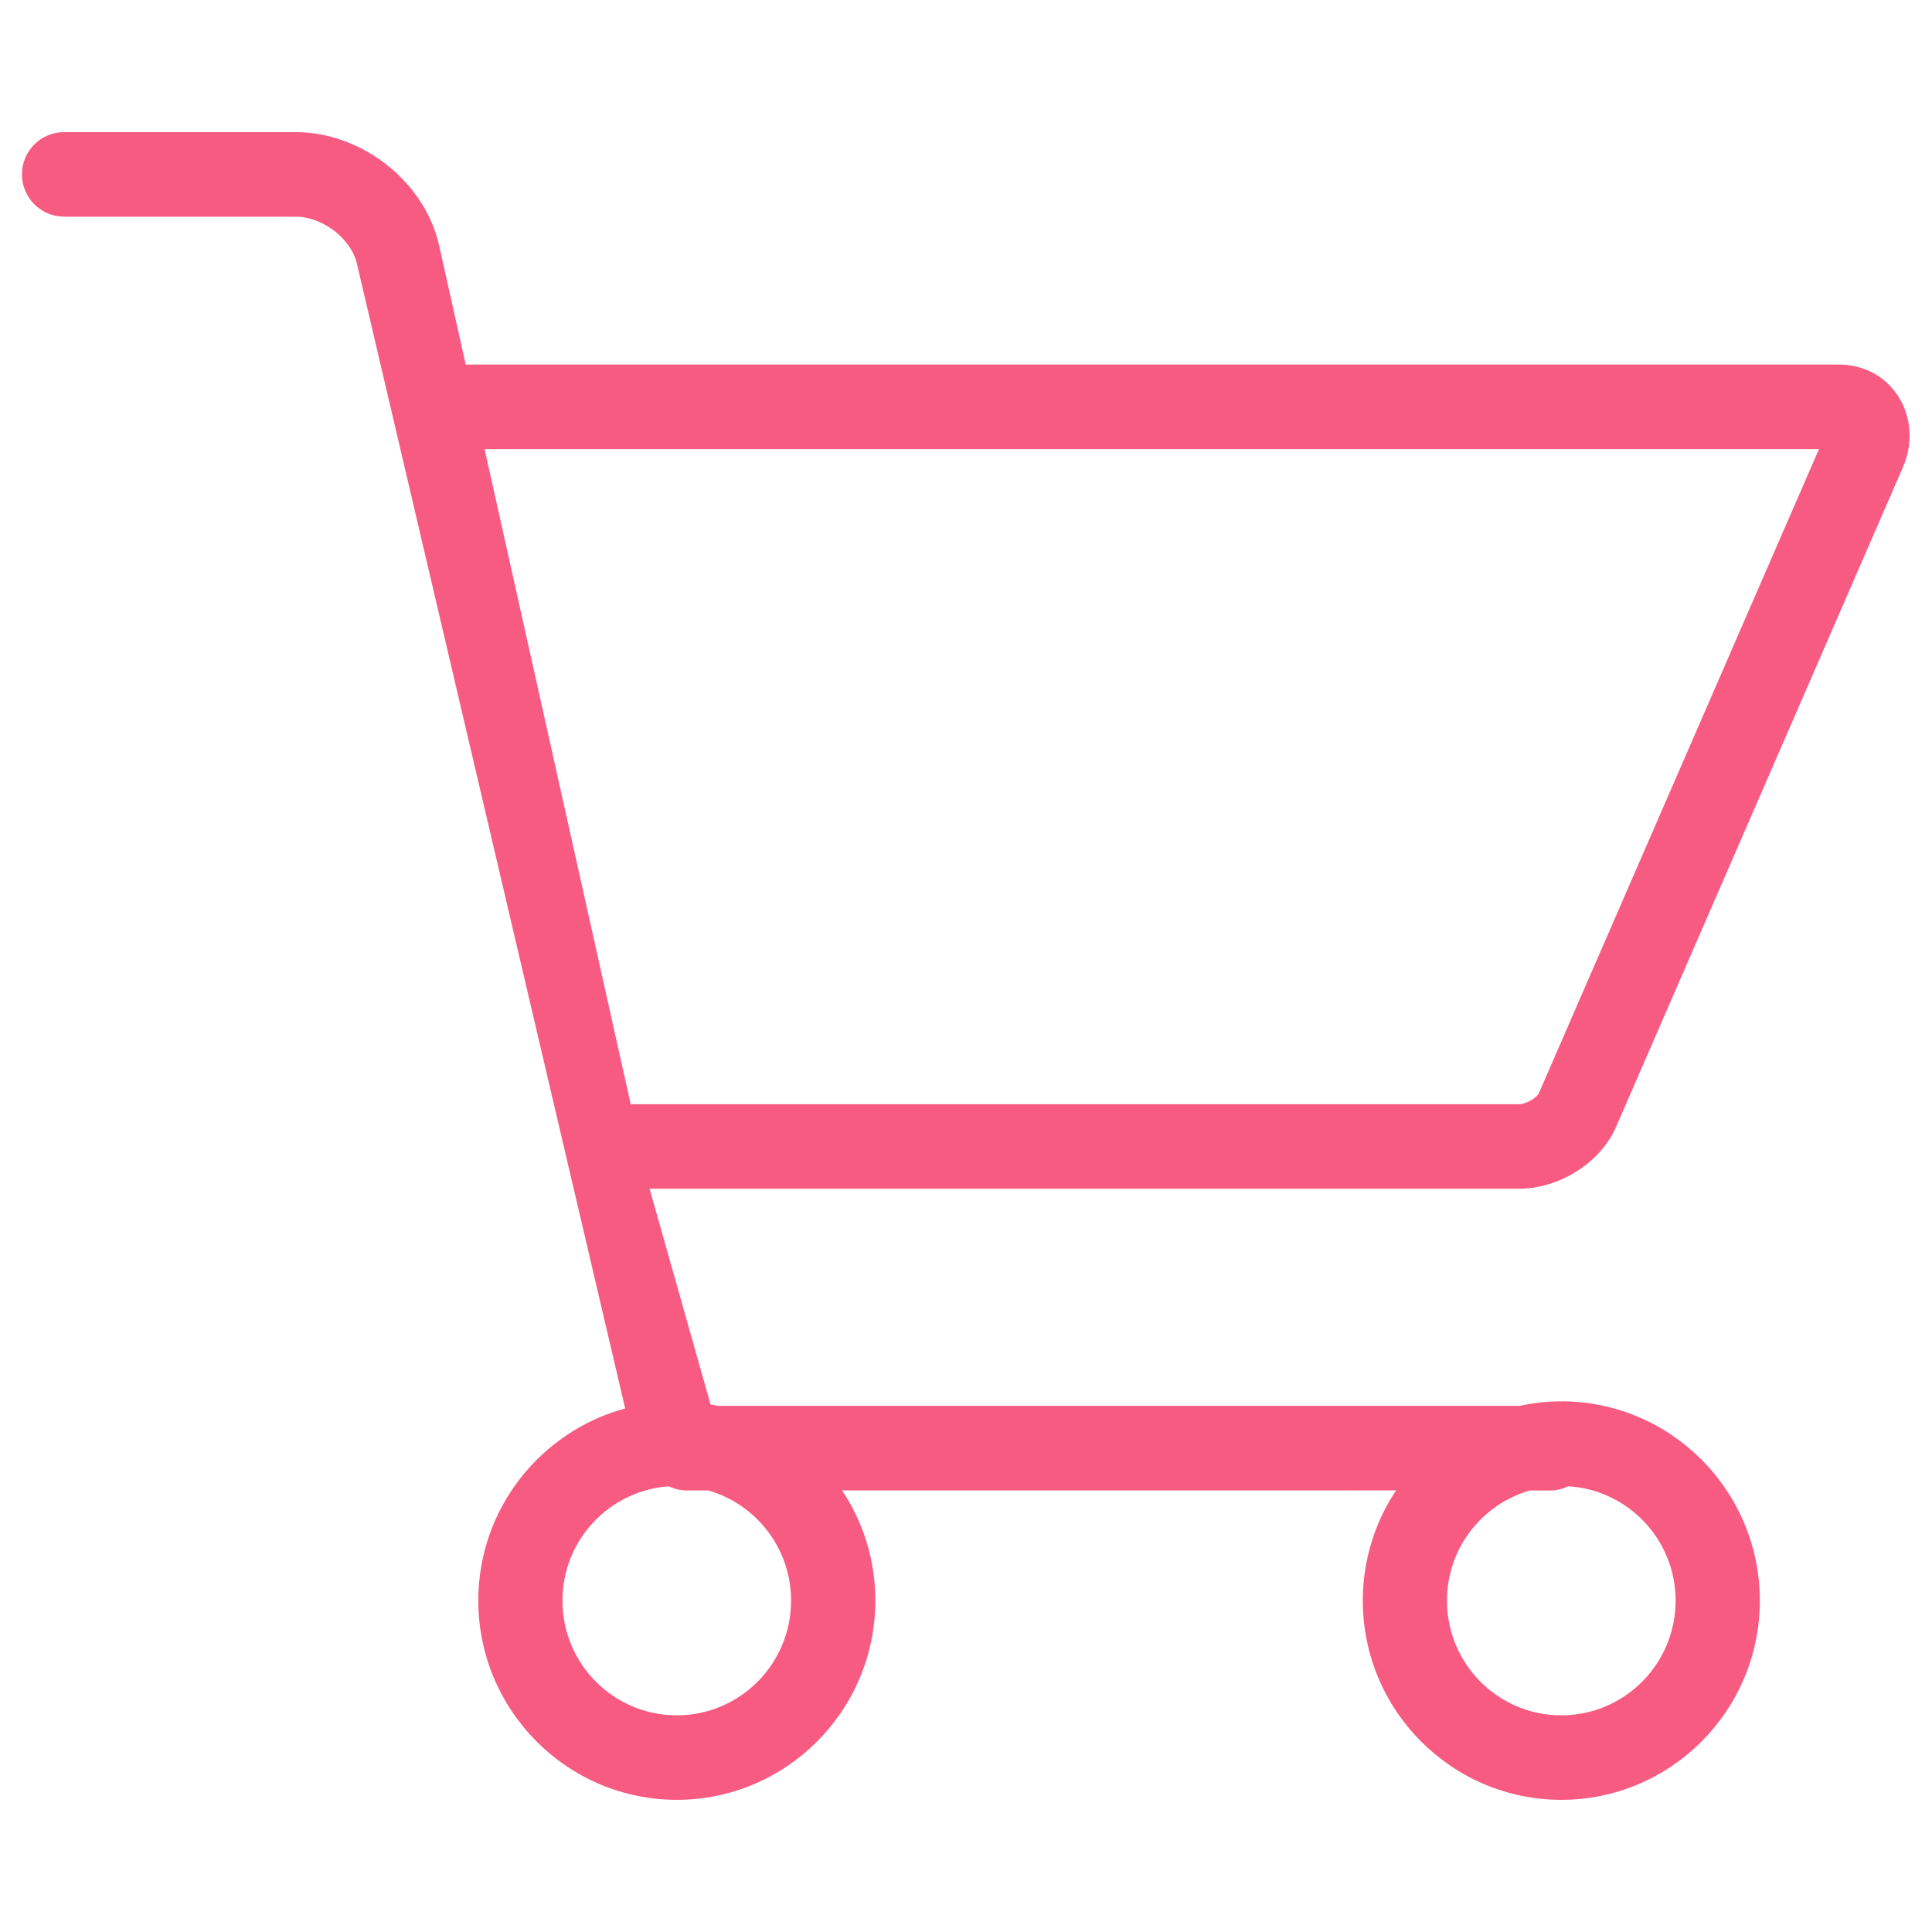
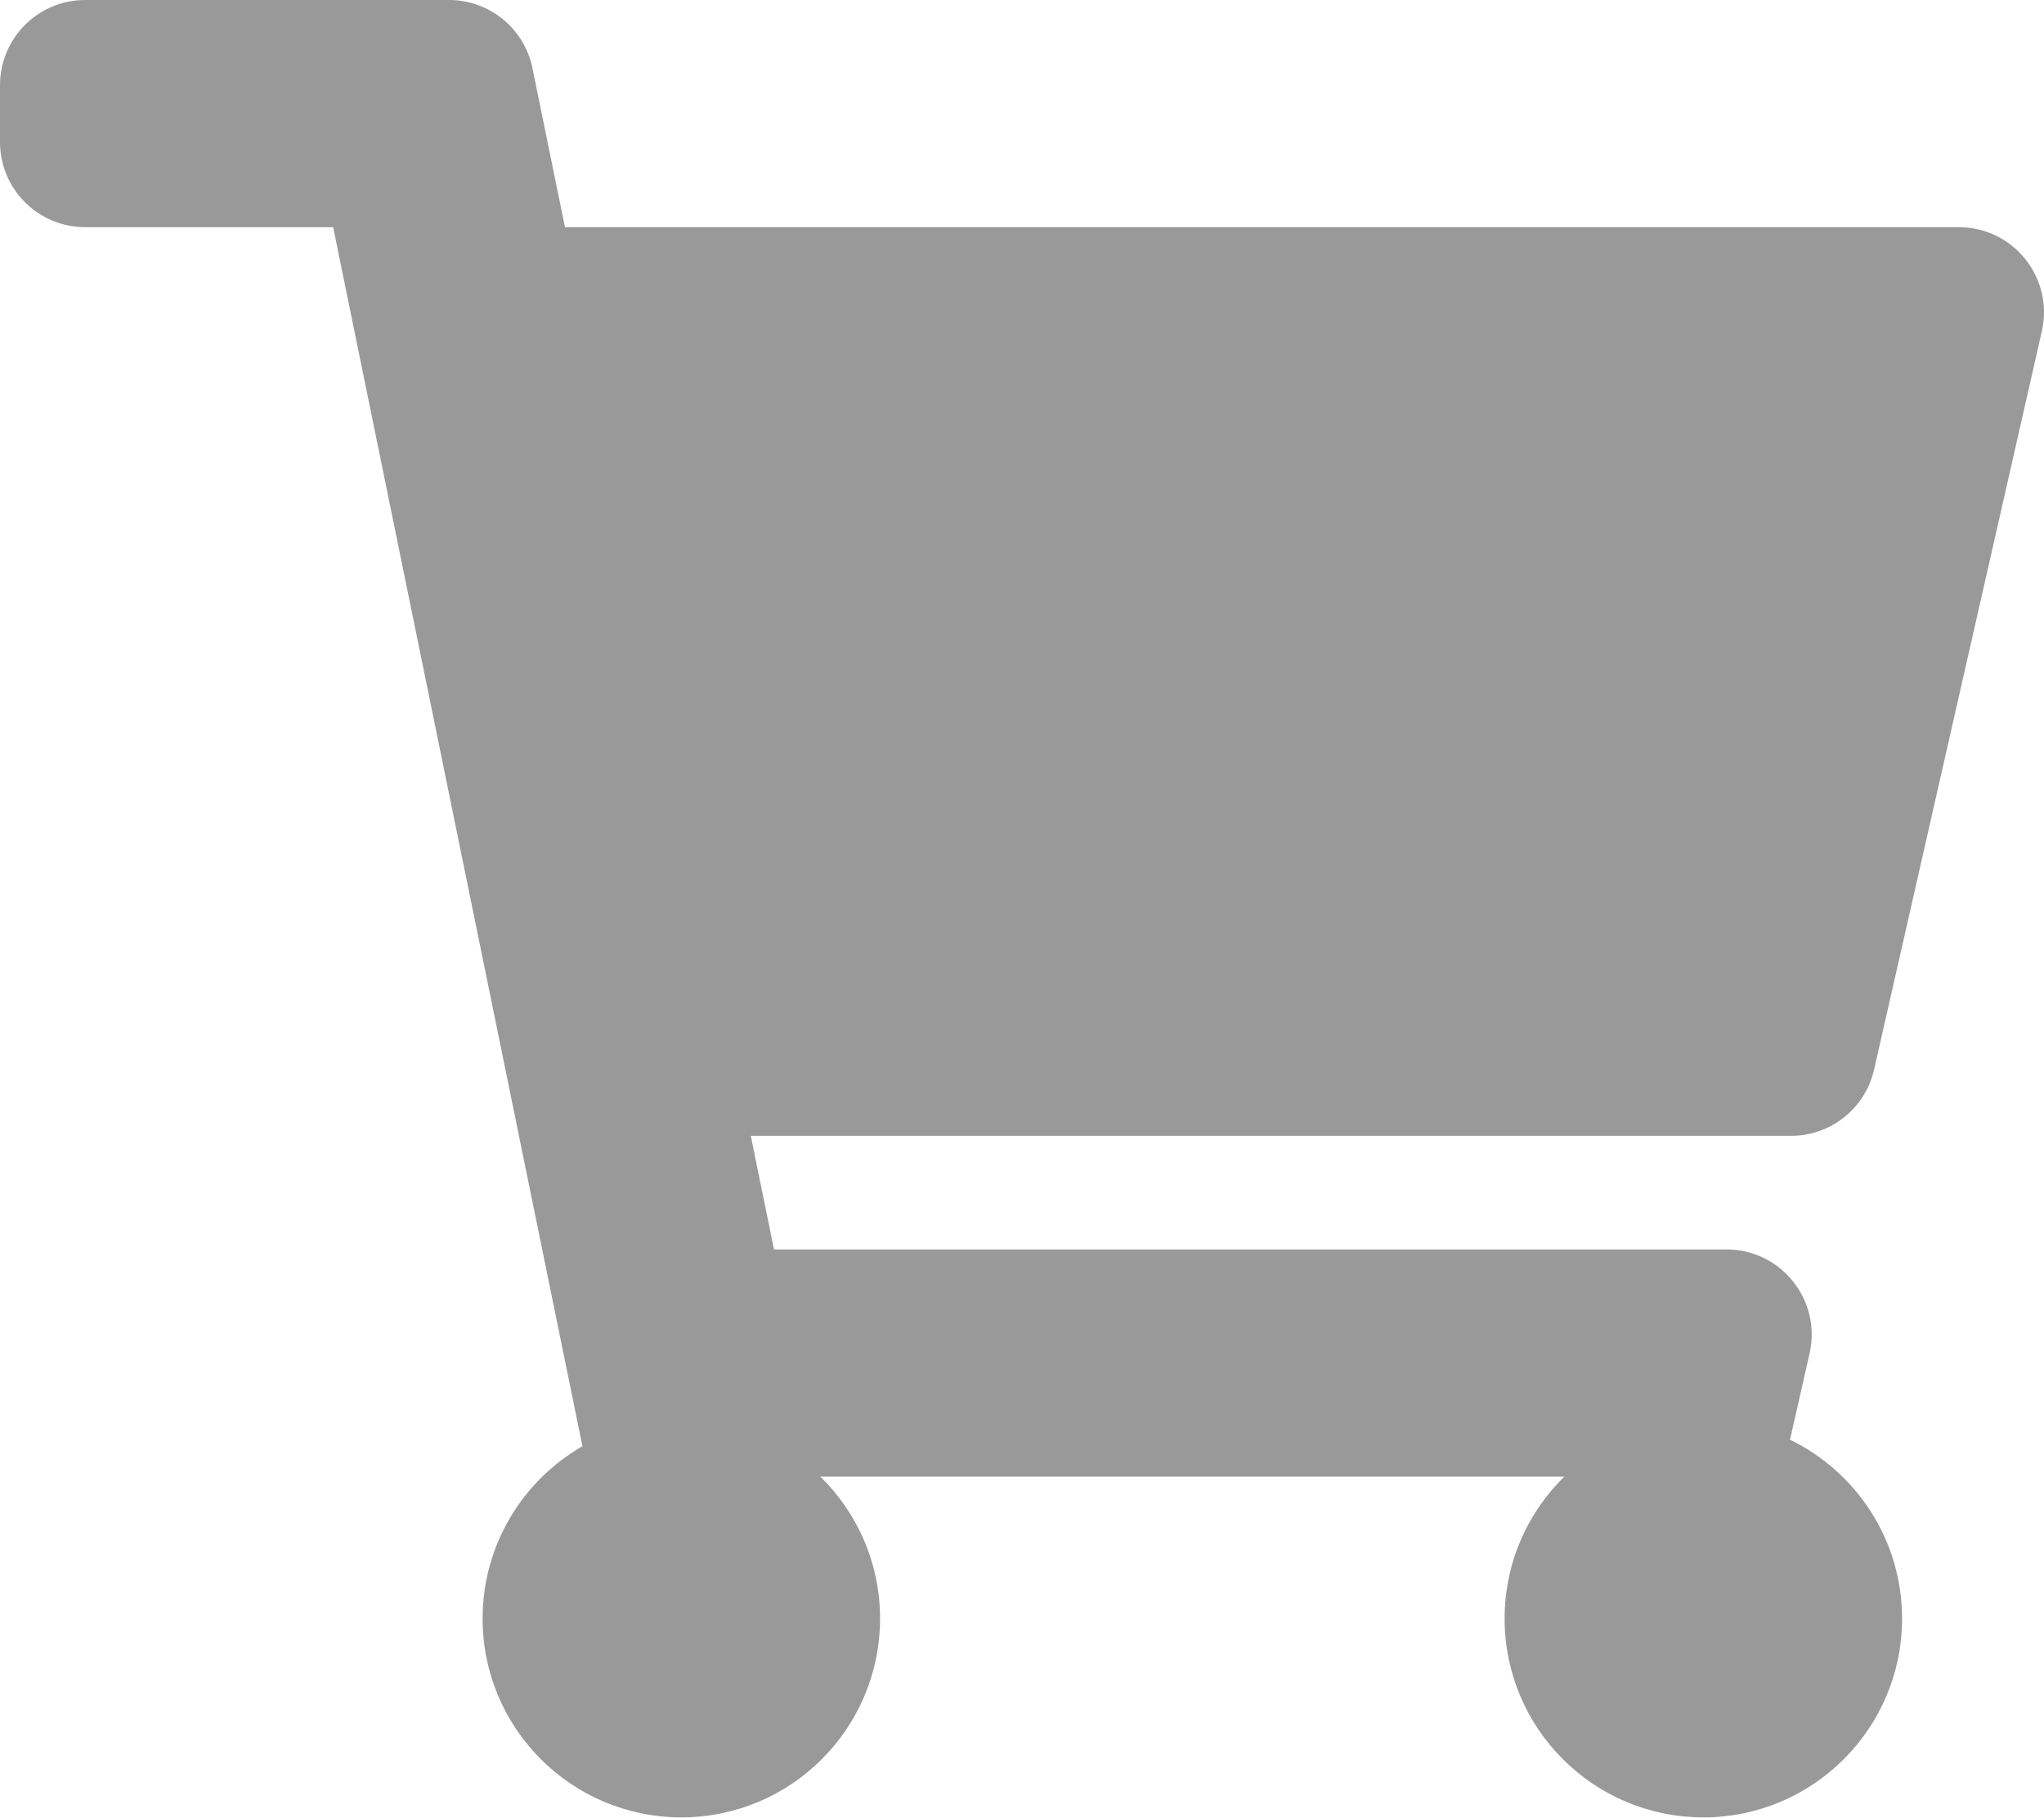
- <svg xmlns="http://www.w3.org/2000/svg" t="1599643393758" class="icon" viewBox="0 0 1186 1024" version="1.1" p-id="14203" width="200" height="200">
-   <path d="M992.094 610.681c-9.539 22.043-34.708 38.05-59.877 38.05L398.767 648.731l37.43 132.473c1.671 0.269 3.288 0.485 4.931 0.835l491.709 0c8.273-1.779 16.842-2.803 25.627-2.803 67.207 0 121.856 54.892 121.856 122.314 0 67.476-54.649 122.314-121.856 122.314s-121.883-54.838-121.883-122.314c0-25.007 7.545-48.263 20.426-67.638L516.931 833.913c12.908 19.375 20.426 42.631 20.426 67.638 0 67.476-54.649 122.314-121.856 122.314s-121.883-54.838-121.883-122.314c0-56.428 38.319-103.882 90.166-117.949L219.163 81.139C215.714 65.617 198.117 52.008 181.464 52.008L39.316 52.008C25.061 52.008 13.474 40.367 13.474 26.031c0-14.309 11.587-25.923 25.843-25.923l142.147 0c40.798 0 79.495 30.639 88.145 69.74l16.276 72.947 842.968 0c15.064 0 28.268 7.006 36.244 19.213 8.327 12.692 9.459 29.13 3.018 43.897L992.094 610.681zM958.437 971.992c38.75 0 70.171-31.528 70.171-70.413 0-37.484-29.184-67.988-65.94-70.198-3.368 1.644-7.087 2.587-11.021 2.587L939.116 833.967c-29.346 8.435-50.85 35.463-50.85 67.638C888.266 940.463 919.687 971.992 958.437 971.992zM345.277 901.578c0 38.885 31.421 70.413 70.171 70.413s70.171-31.528 70.171-70.413c0-32.148-21.477-59.203-50.823-67.638l-13.231 0c-3.934 0-7.626-0.943-10.941-2.533C374.137 833.94 345.277 864.364 345.277 901.578zM297.472 194.695l89.708 402.163 545.064 0c5.066 0 11.345-4.312 12.477-6.899l171.897-395.264L297.472 194.695z" p-id="14204" fill="#F85B82" />
+ <svg xmlns="http://www.w3.org/2000/svg" color="#999" aria-hidden="true" focusable="false" data-prefix="fas" data-icon="shopping-cart" class="svg-inline--fa fa-shopping-cart fa-w-18" role="img" viewBox="0 0 576 512">
+   <path fill="currentColor" d="M528.12 301.319l47.273-208C578.806 78.301 567.391 64 551.99 64H159.208l-9.166-44.81C147.758 8.021 137.93 0 126.529 0H24C10.745 0 0 10.745 0 24v16c0 13.255 10.745 24 24 24h69.883l70.248 343.435C147.325 417.1 136 435.222 136 456c0 30.928 25.072 56 56 56s56-25.072 56-56c0-15.674-6.447-29.835-16.824-40h209.647C430.447 426.165 424 440.326 424 456c0 30.928 25.072 56 56 56s56-25.072 56-56c0-22.172-12.888-41.332-31.579-50.405l5.517-24.276c3.413-15.018-8.002-29.319-23.403-29.319H218.117l-6.545-32h293.145c11.206 0 20.92-7.754 23.403-18.681z" />
</svg>
